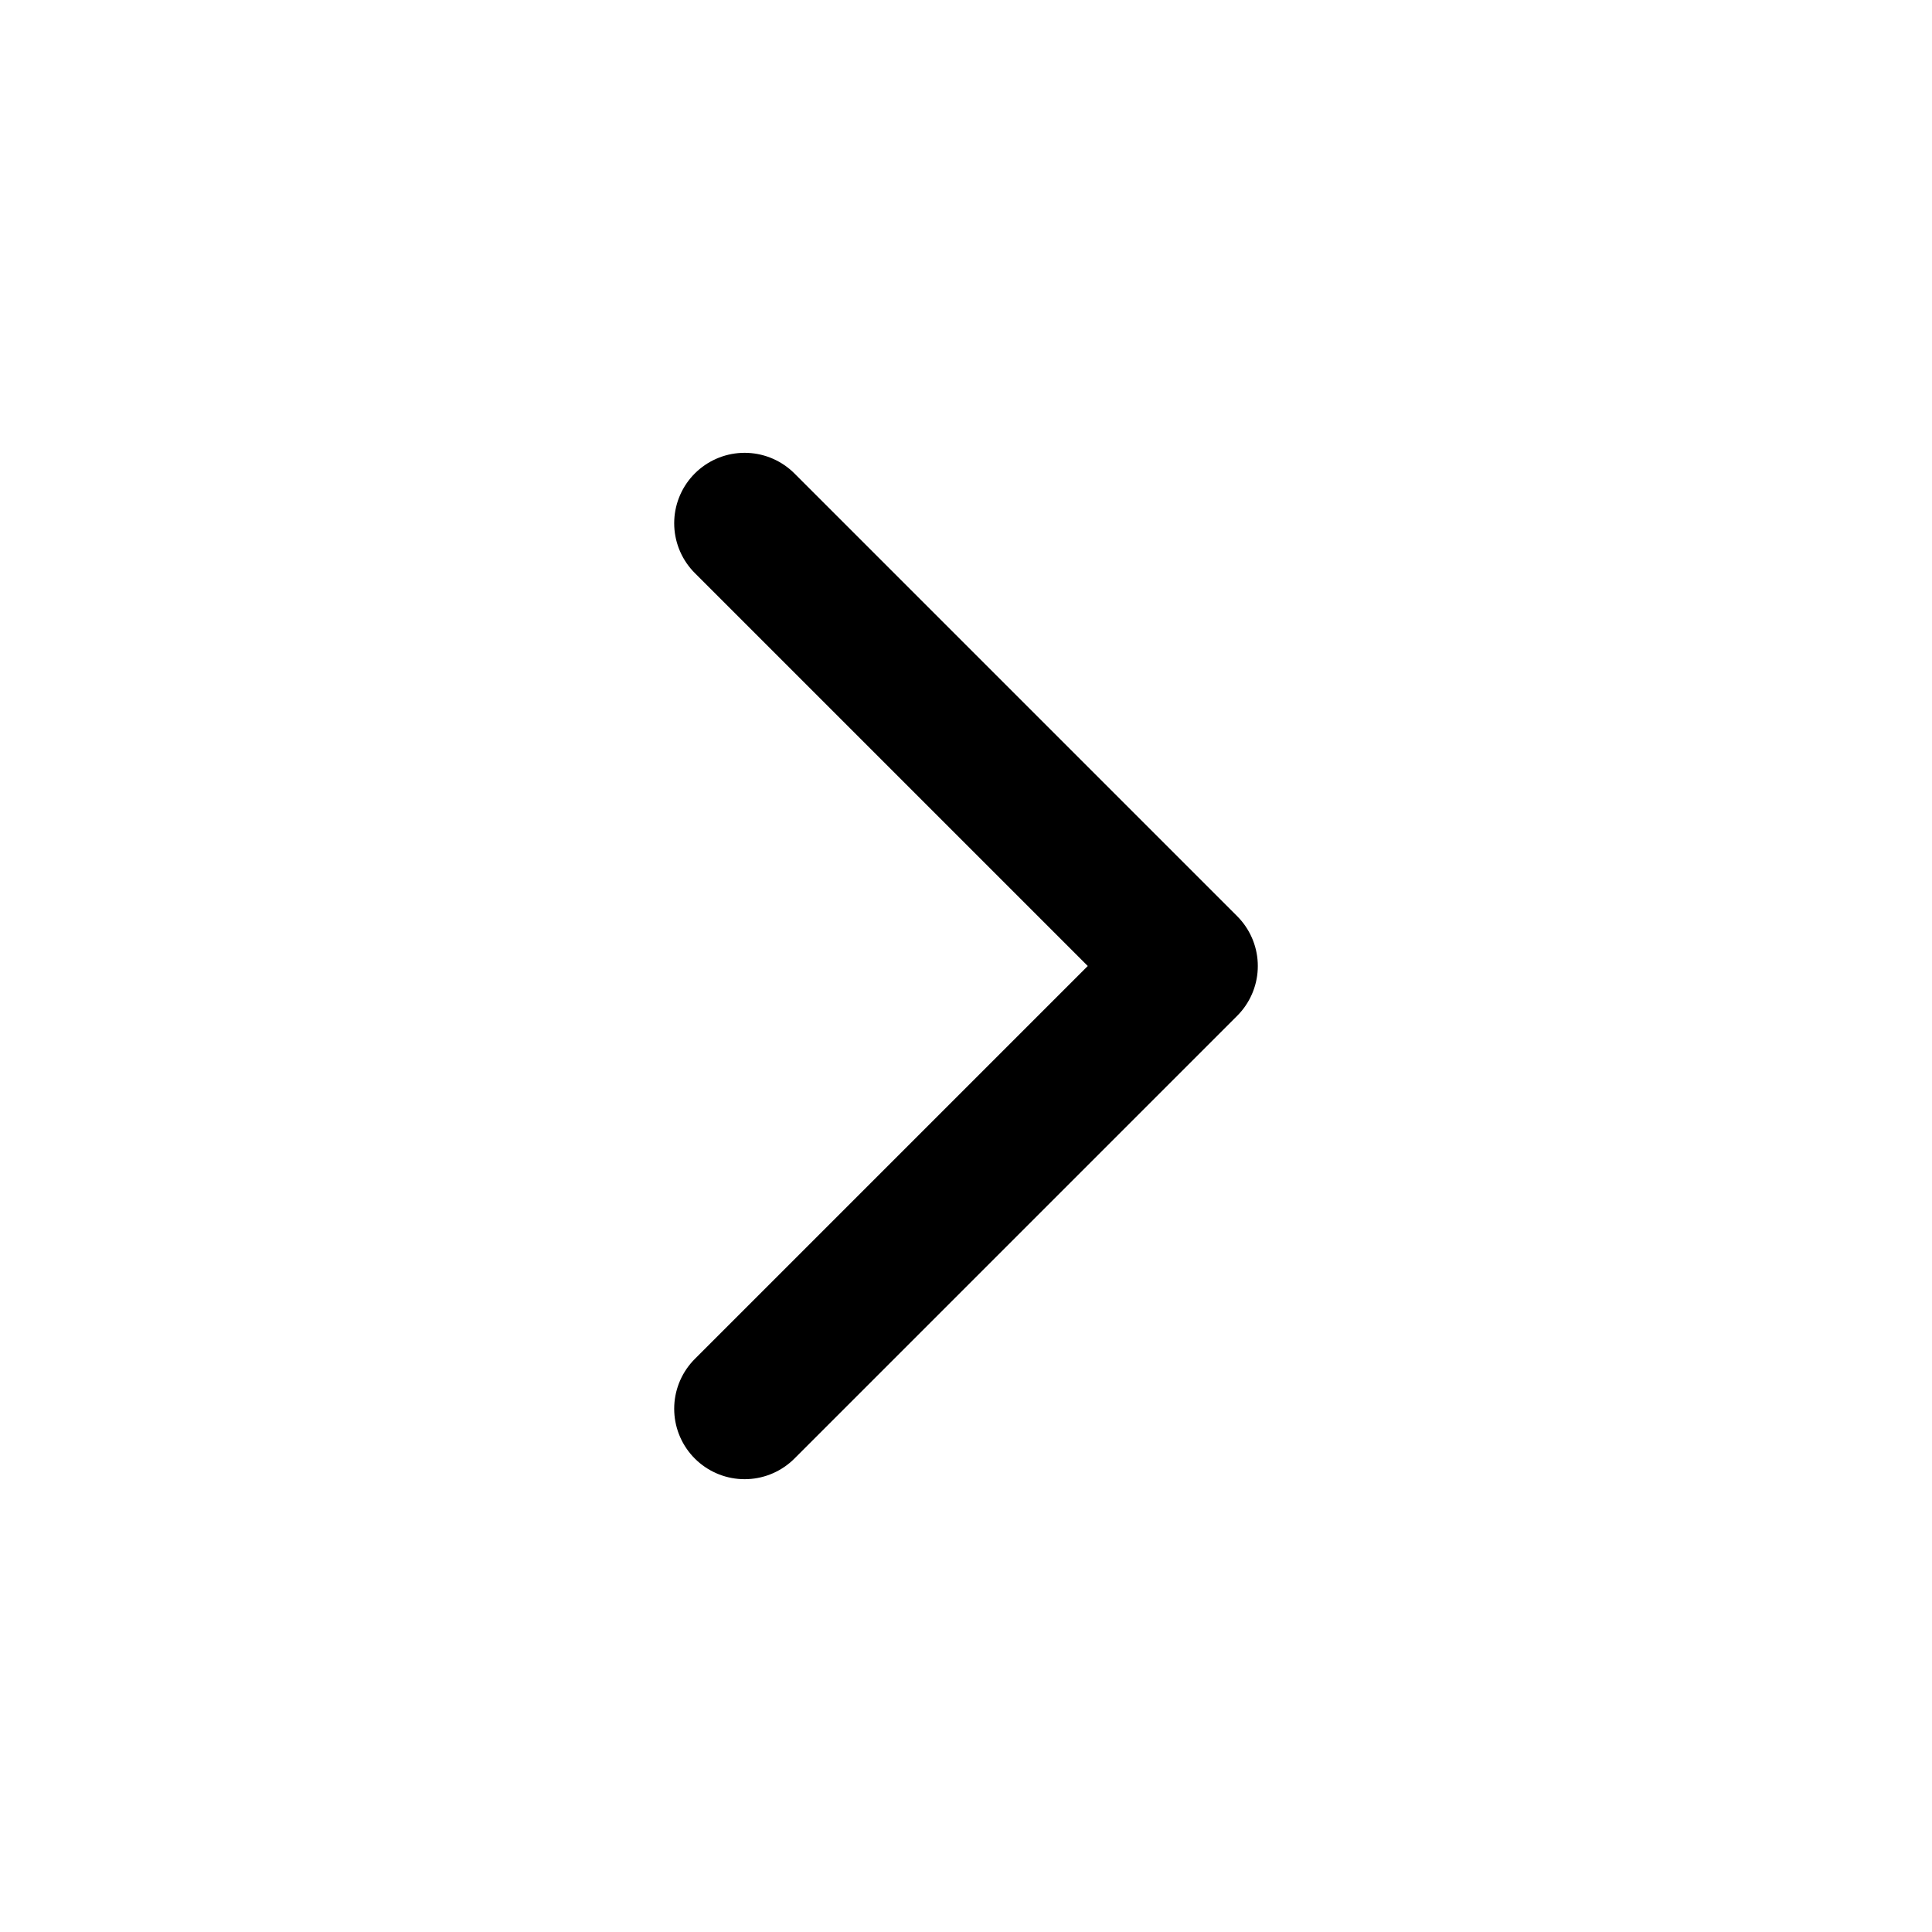
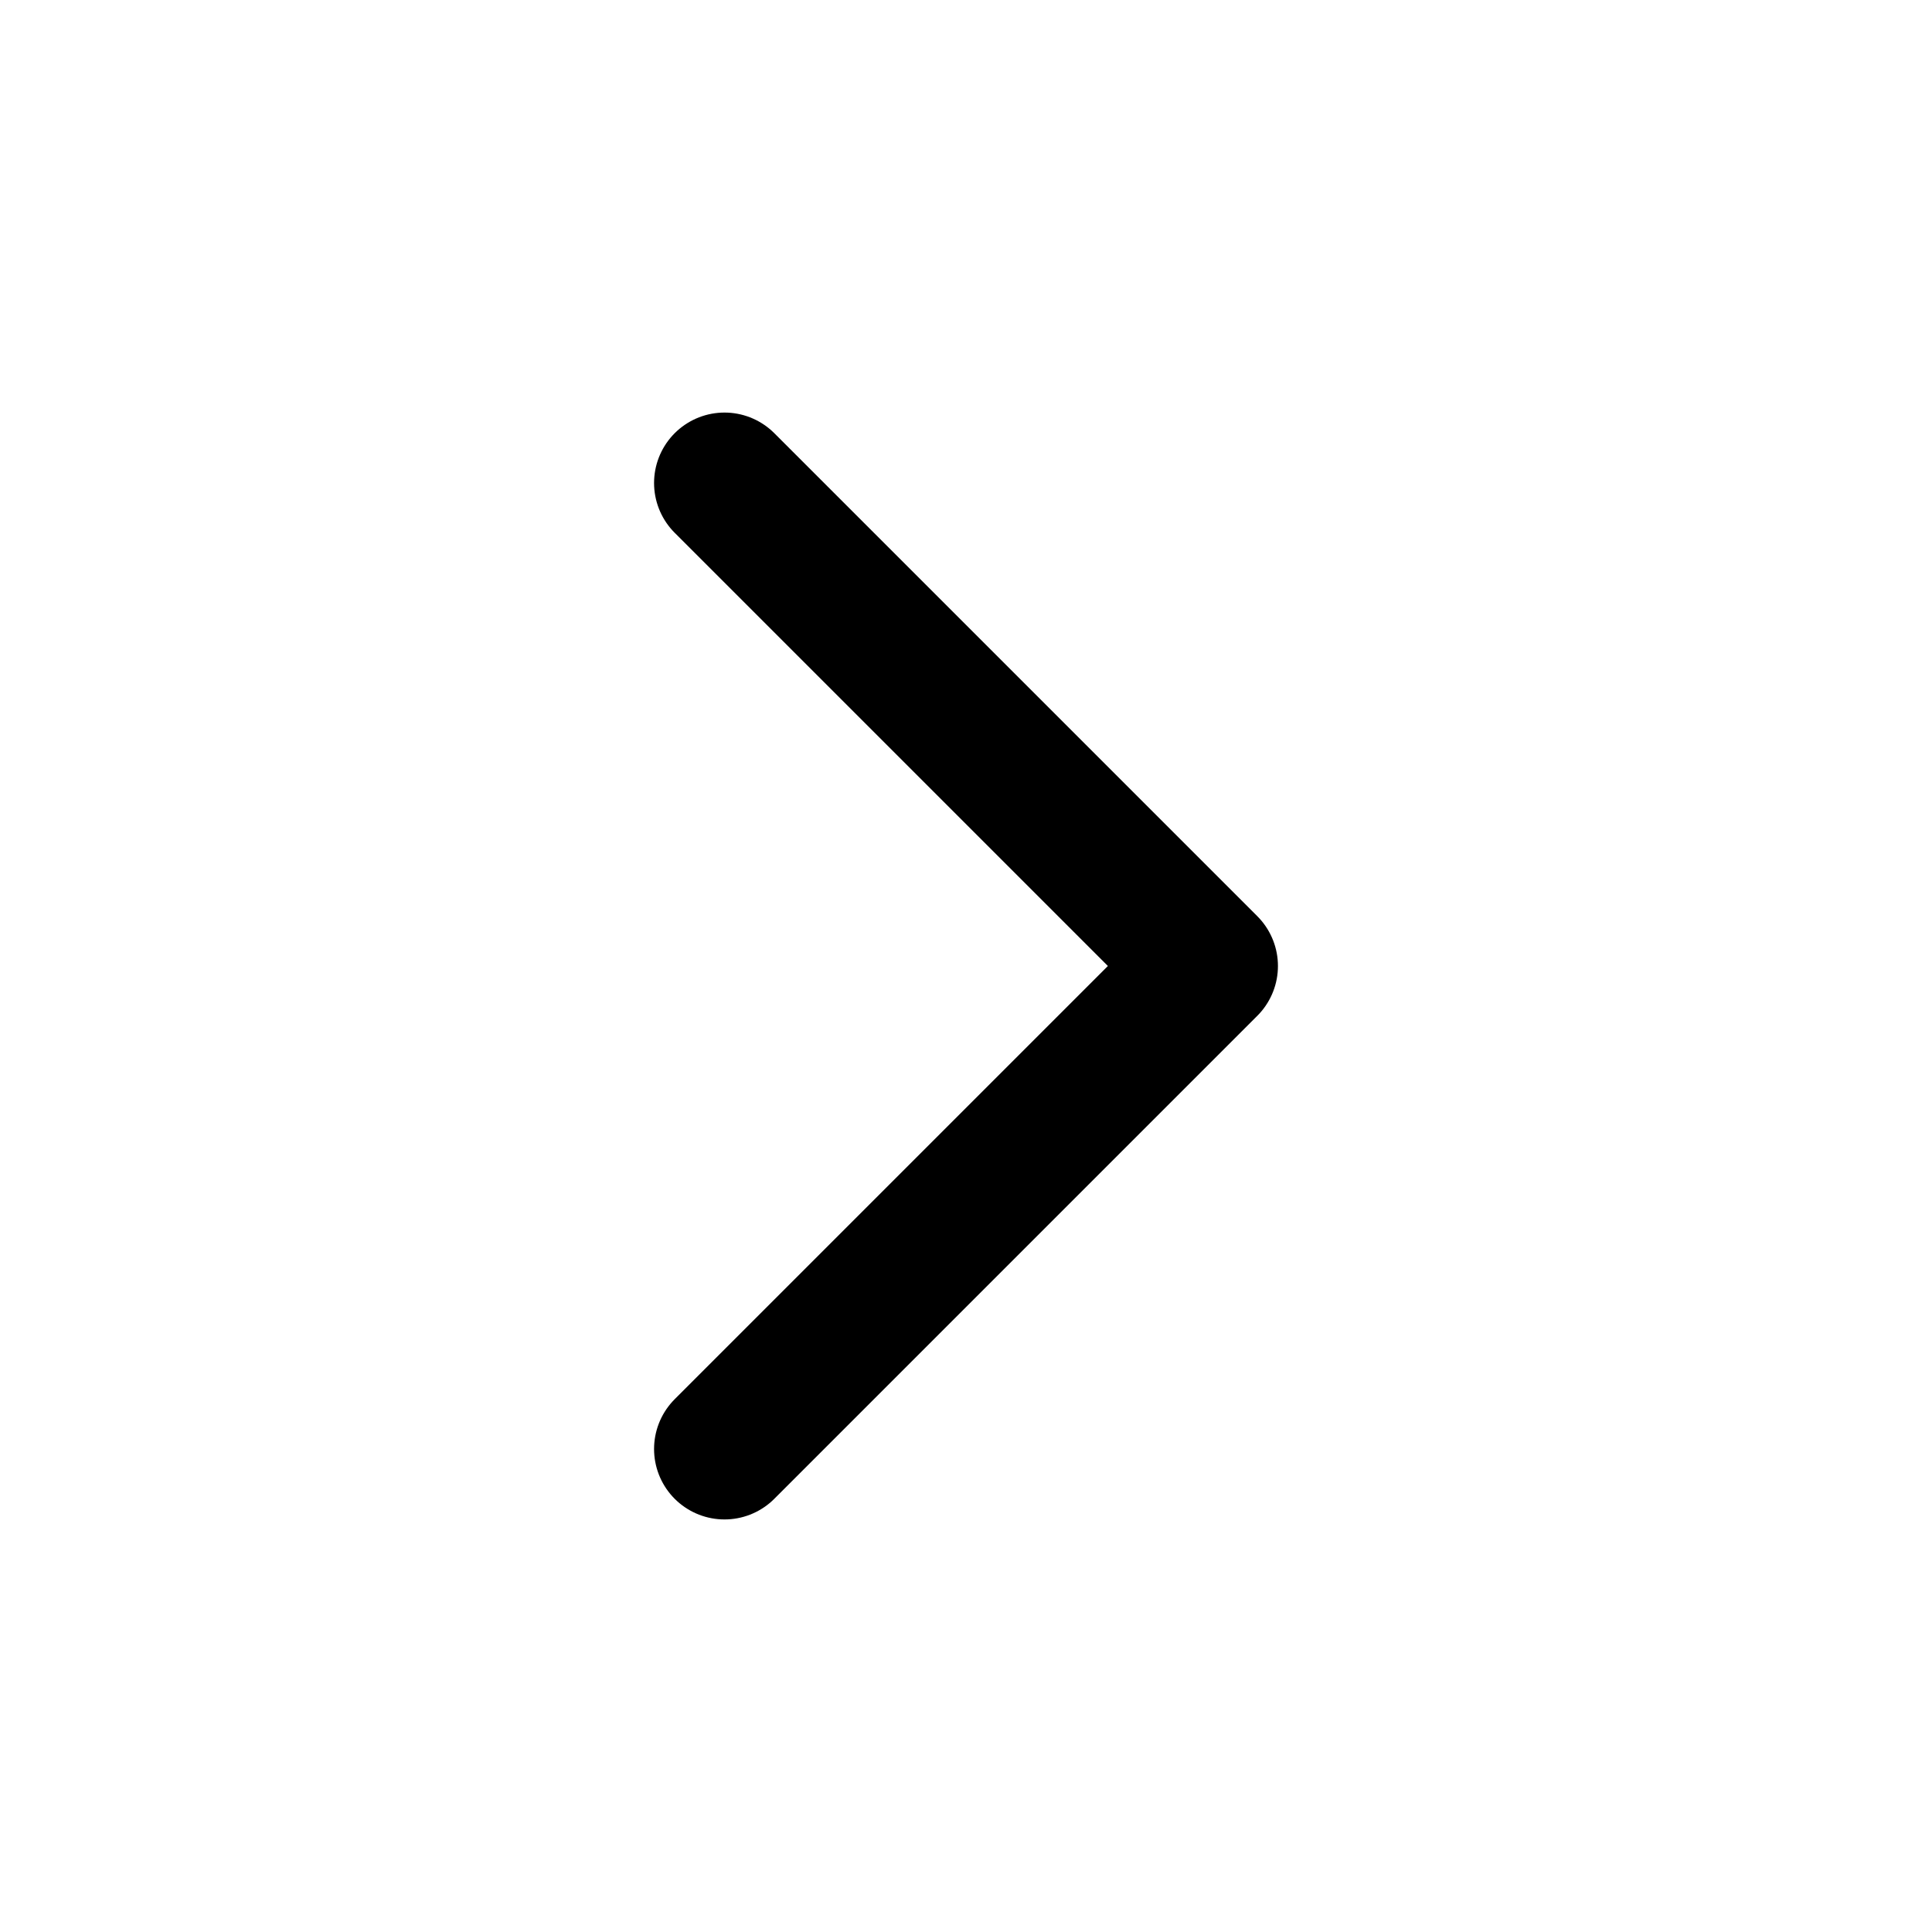
<svg xmlns="http://www.w3.org/2000/svg" viewBox="0 0 24 24" fill="none" stroke="currentColor" stroke-width="1.75" stroke-linecap="round" stroke-linejoin="round">
-   <path d="M9.25 6.5 14.75 12 9.25 17.5" />
+   <path d="M9 18L15 12L9 6" />
</svg>
